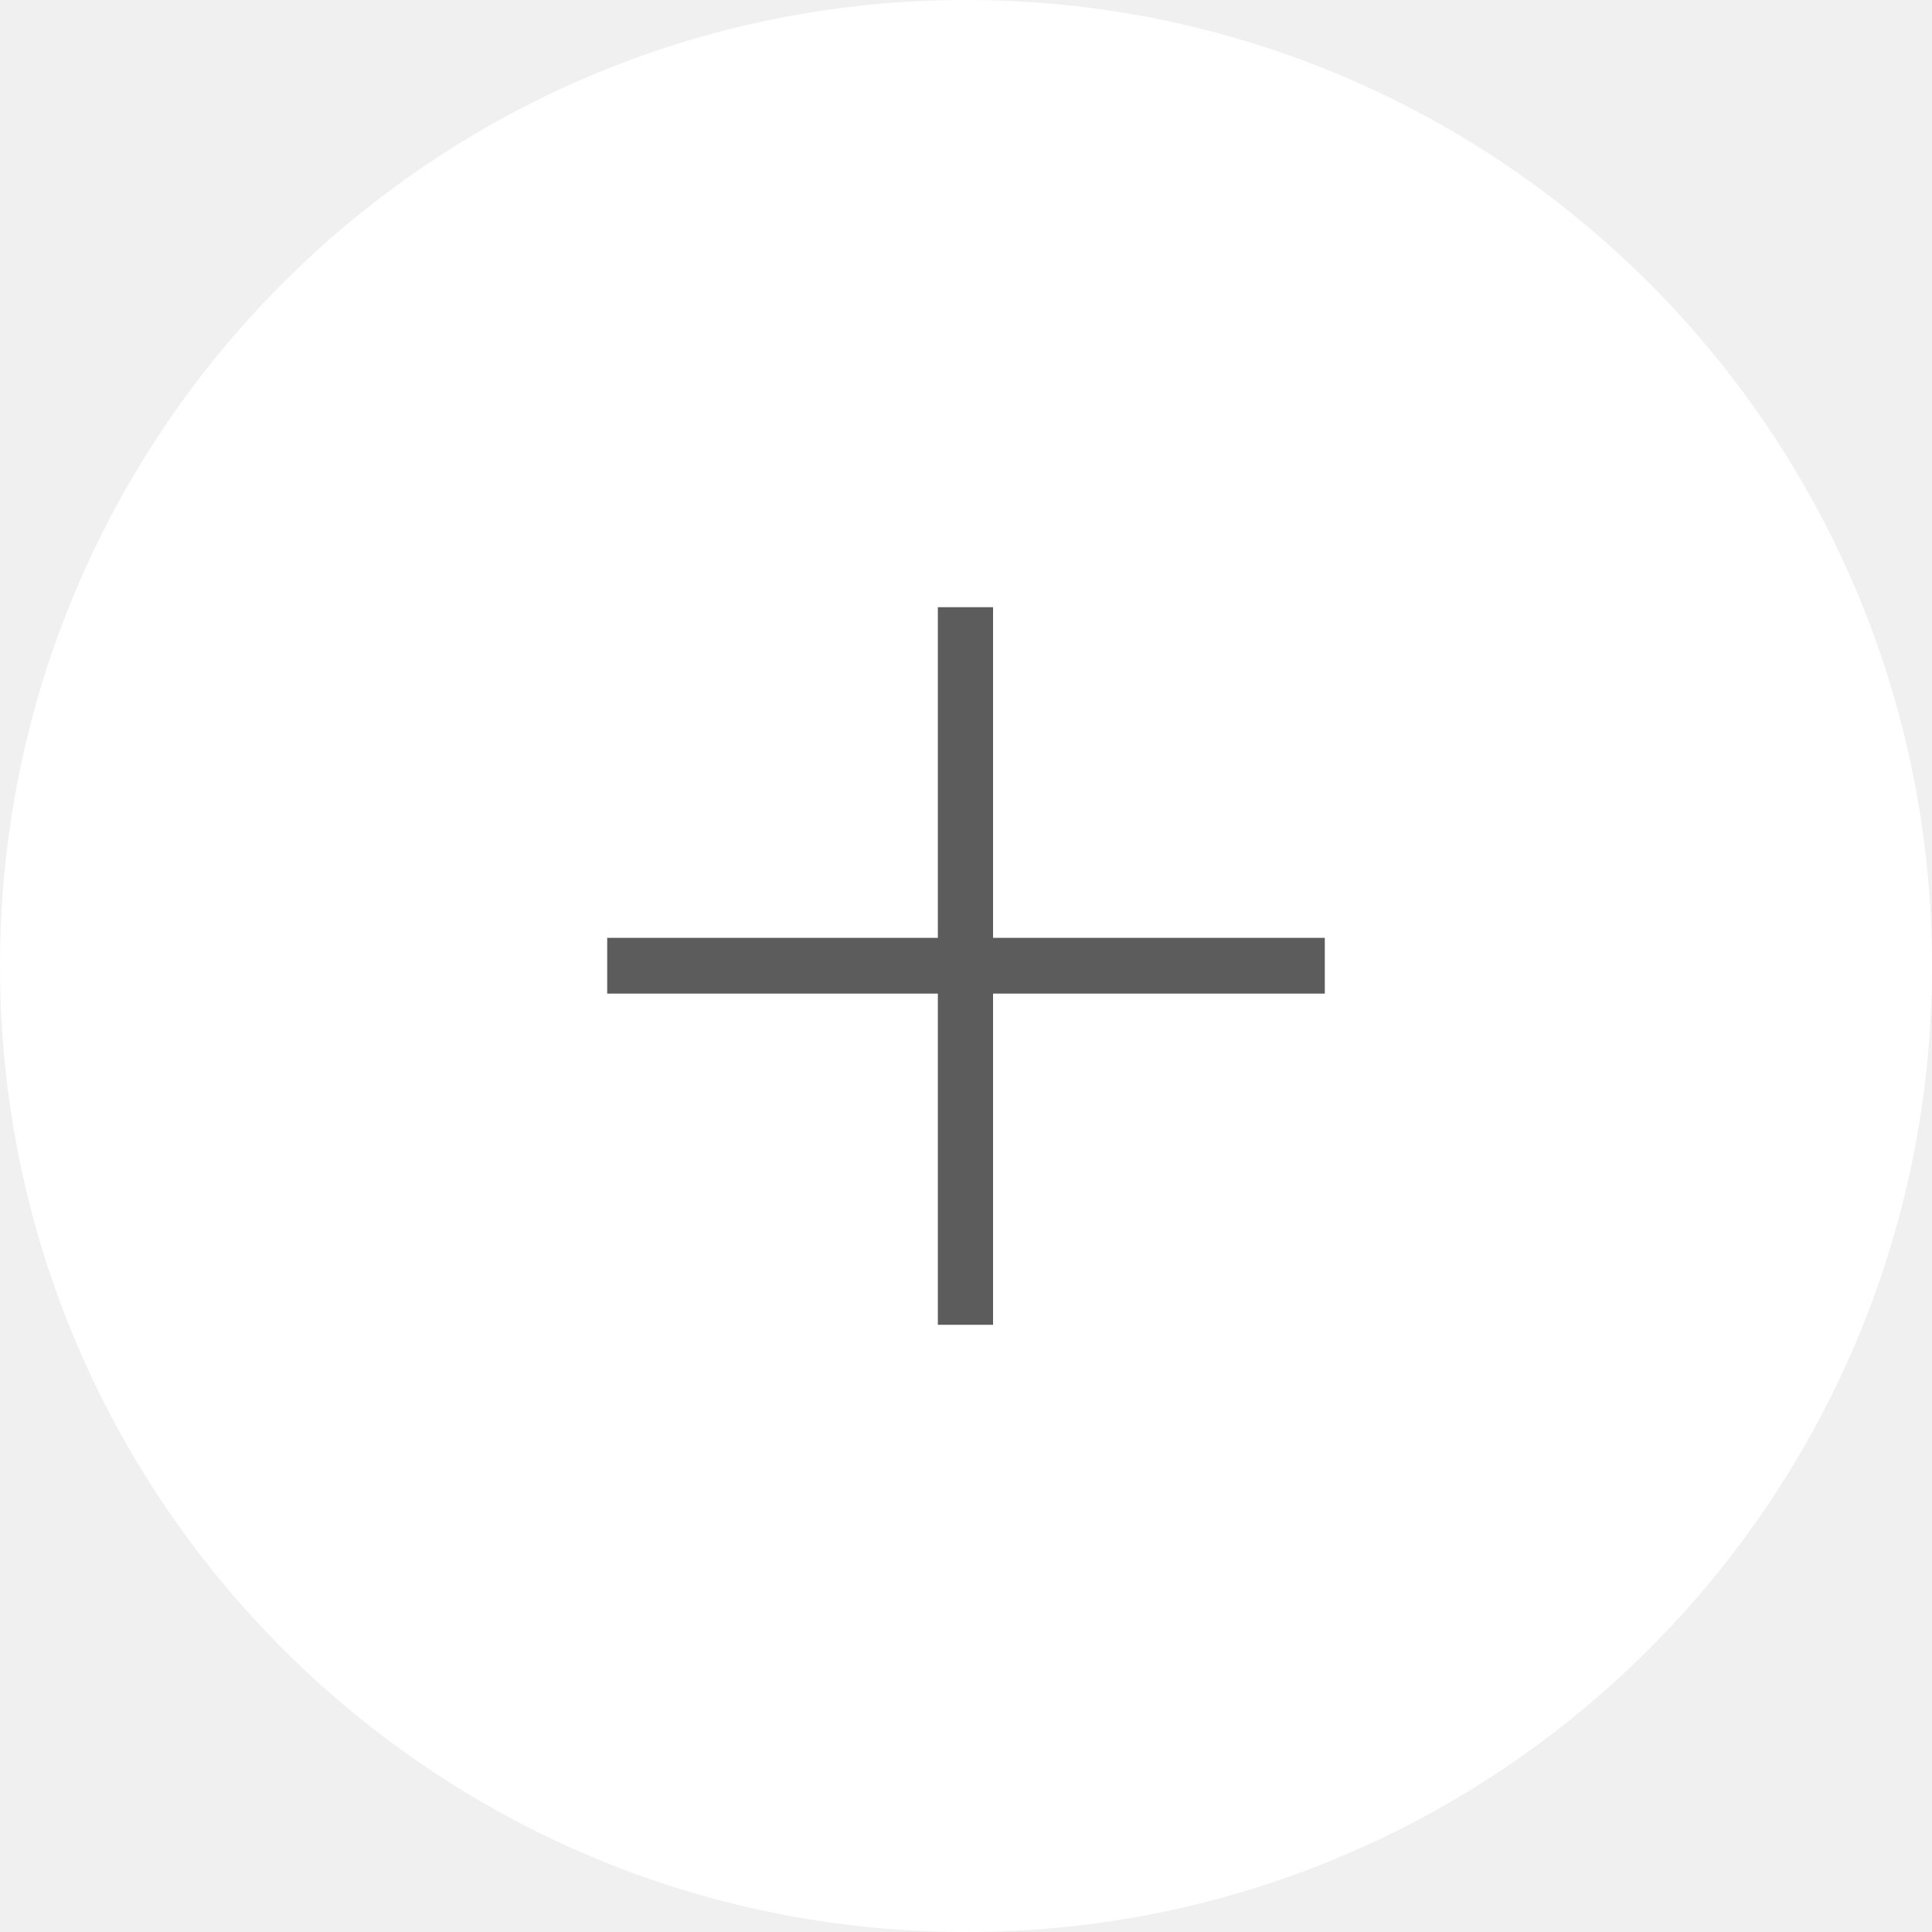
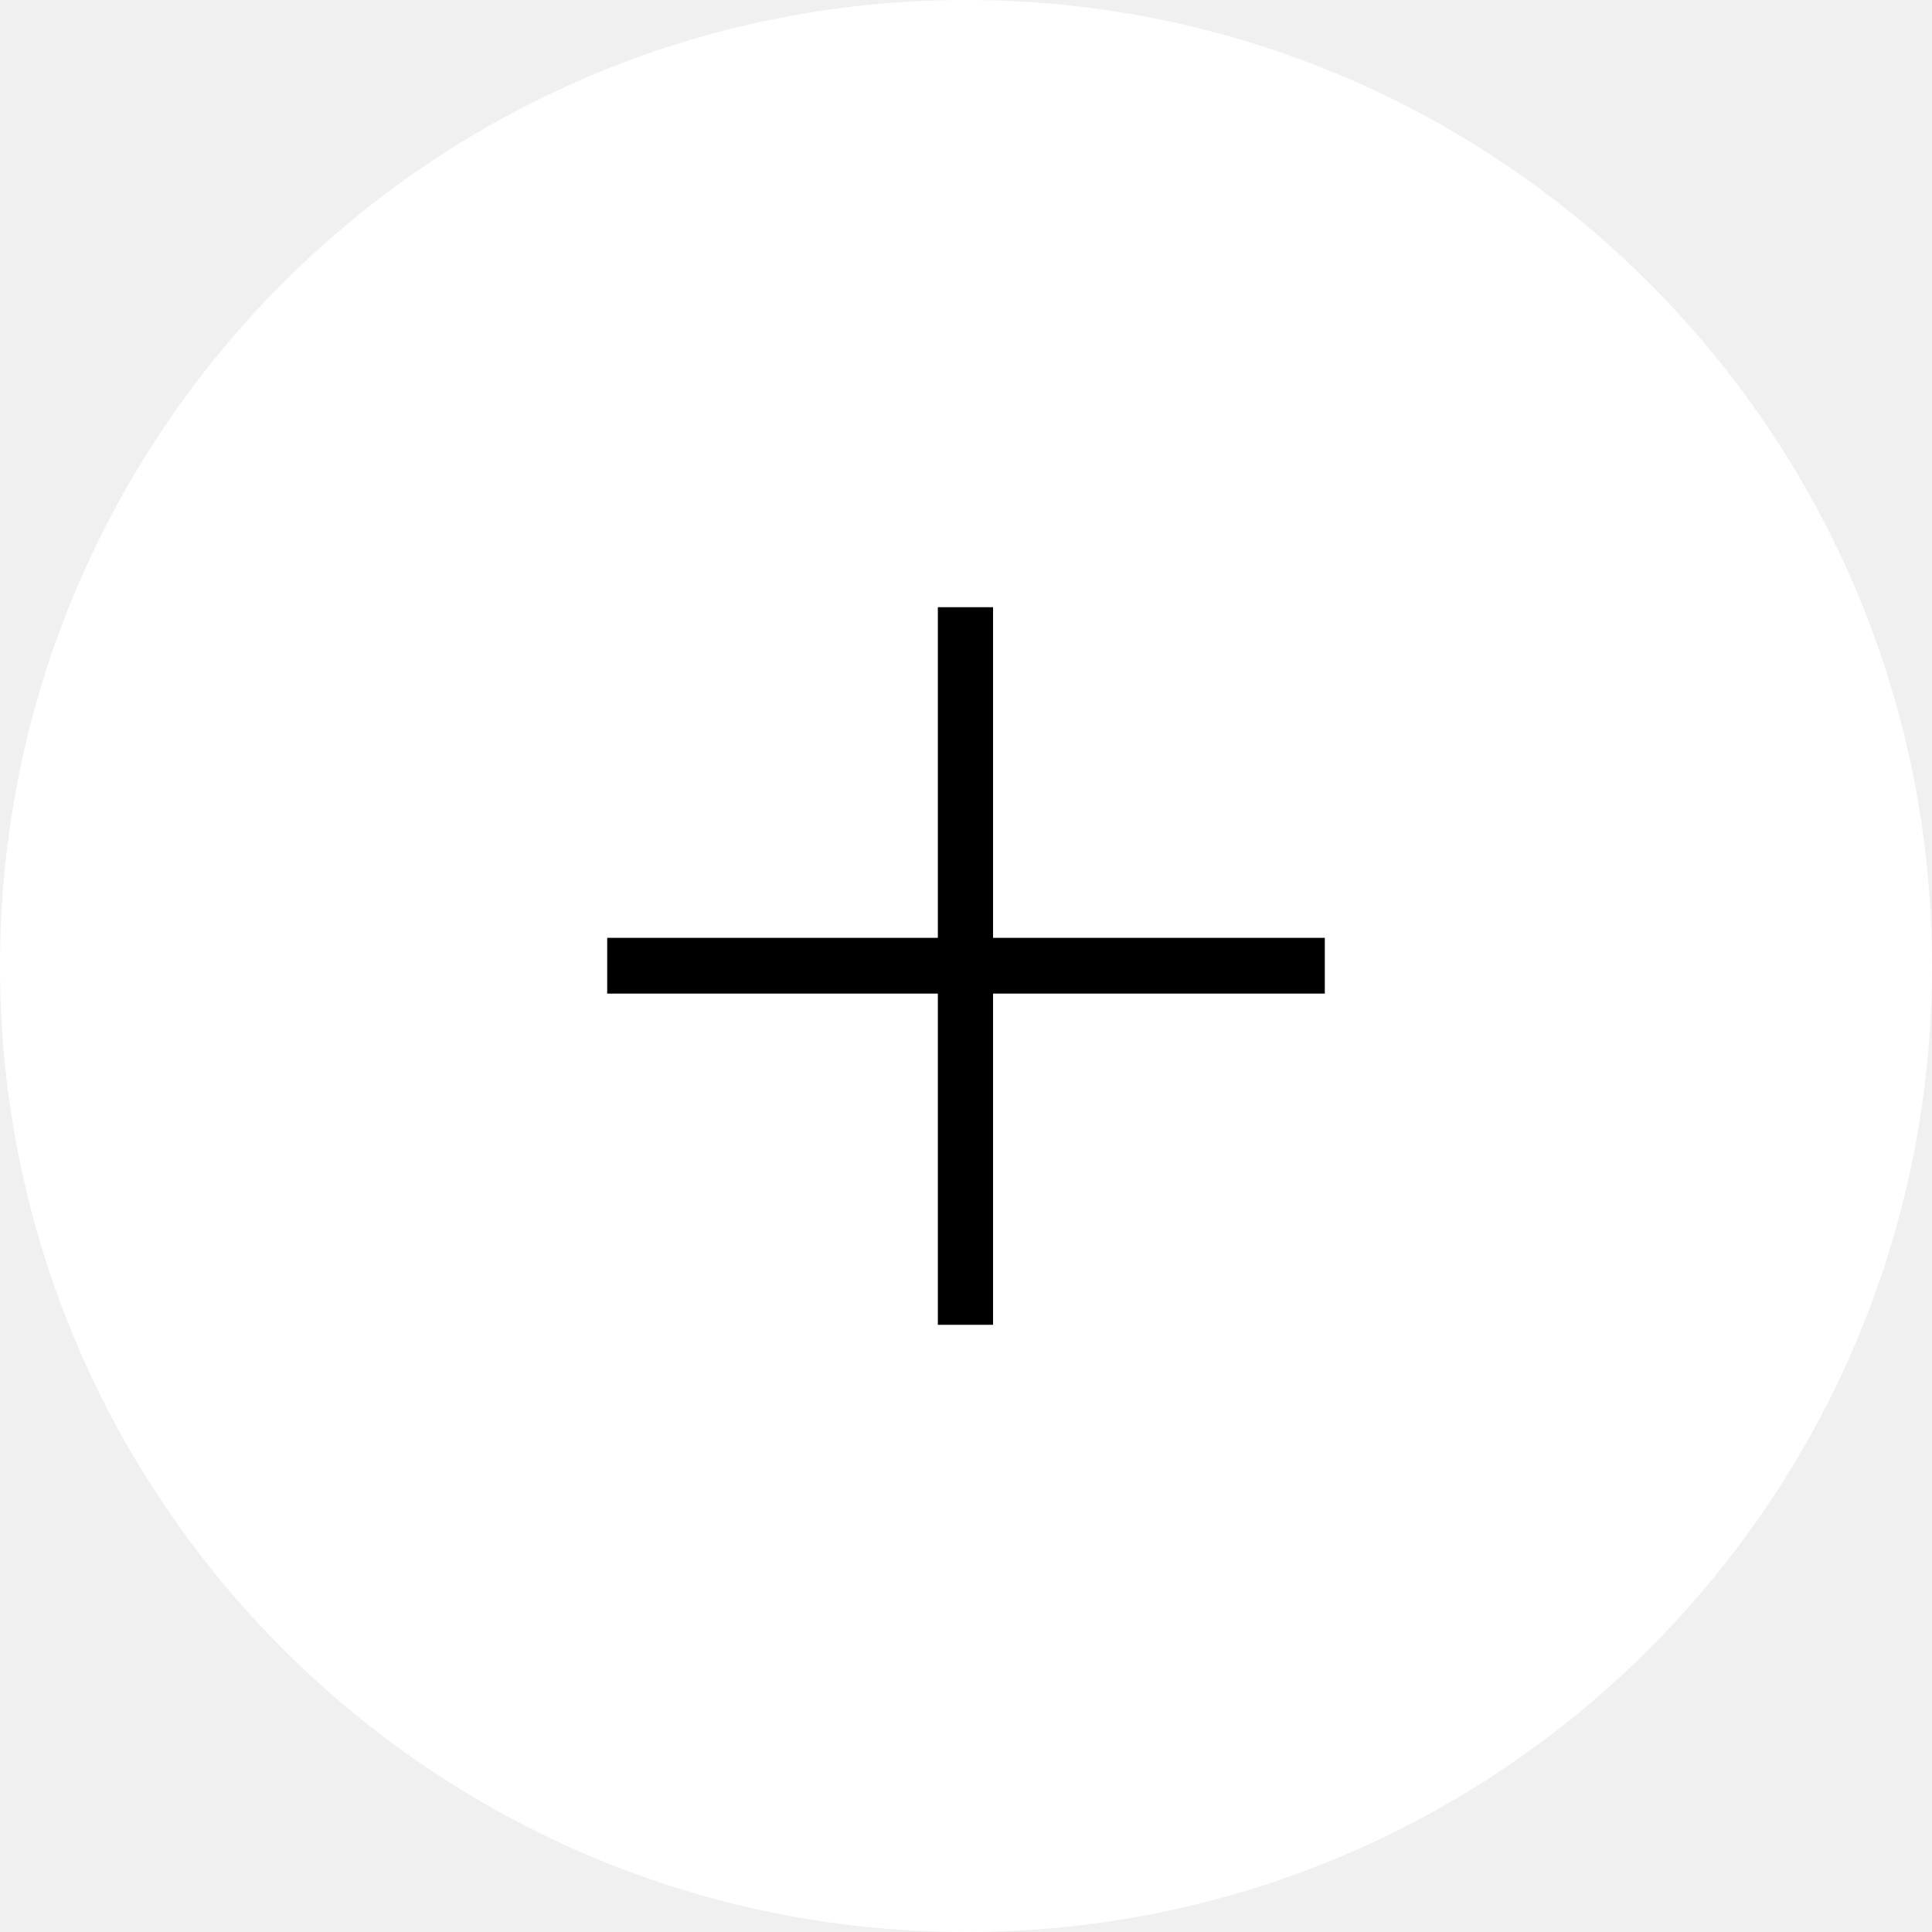
<svg xmlns="http://www.w3.org/2000/svg" width="70" height="70" viewBox="0 0 70 70">
  <g fill="none" fill-rule="evenodd">
    <circle fill="#ffffff" fill-rule="nonzero" cx="35" cy="35" r="35" />
-     <path fill="#5c5c5c" d="M48 36H35.98v12h-2V36H22v-2.02h11.98V22h2v11.98H48" />
+     <path fill="#000000" d="M48 36H35.98v12h-2V36H22v-2.02h11.98V22h2v11.98H48" />
  </g>
</svg>
